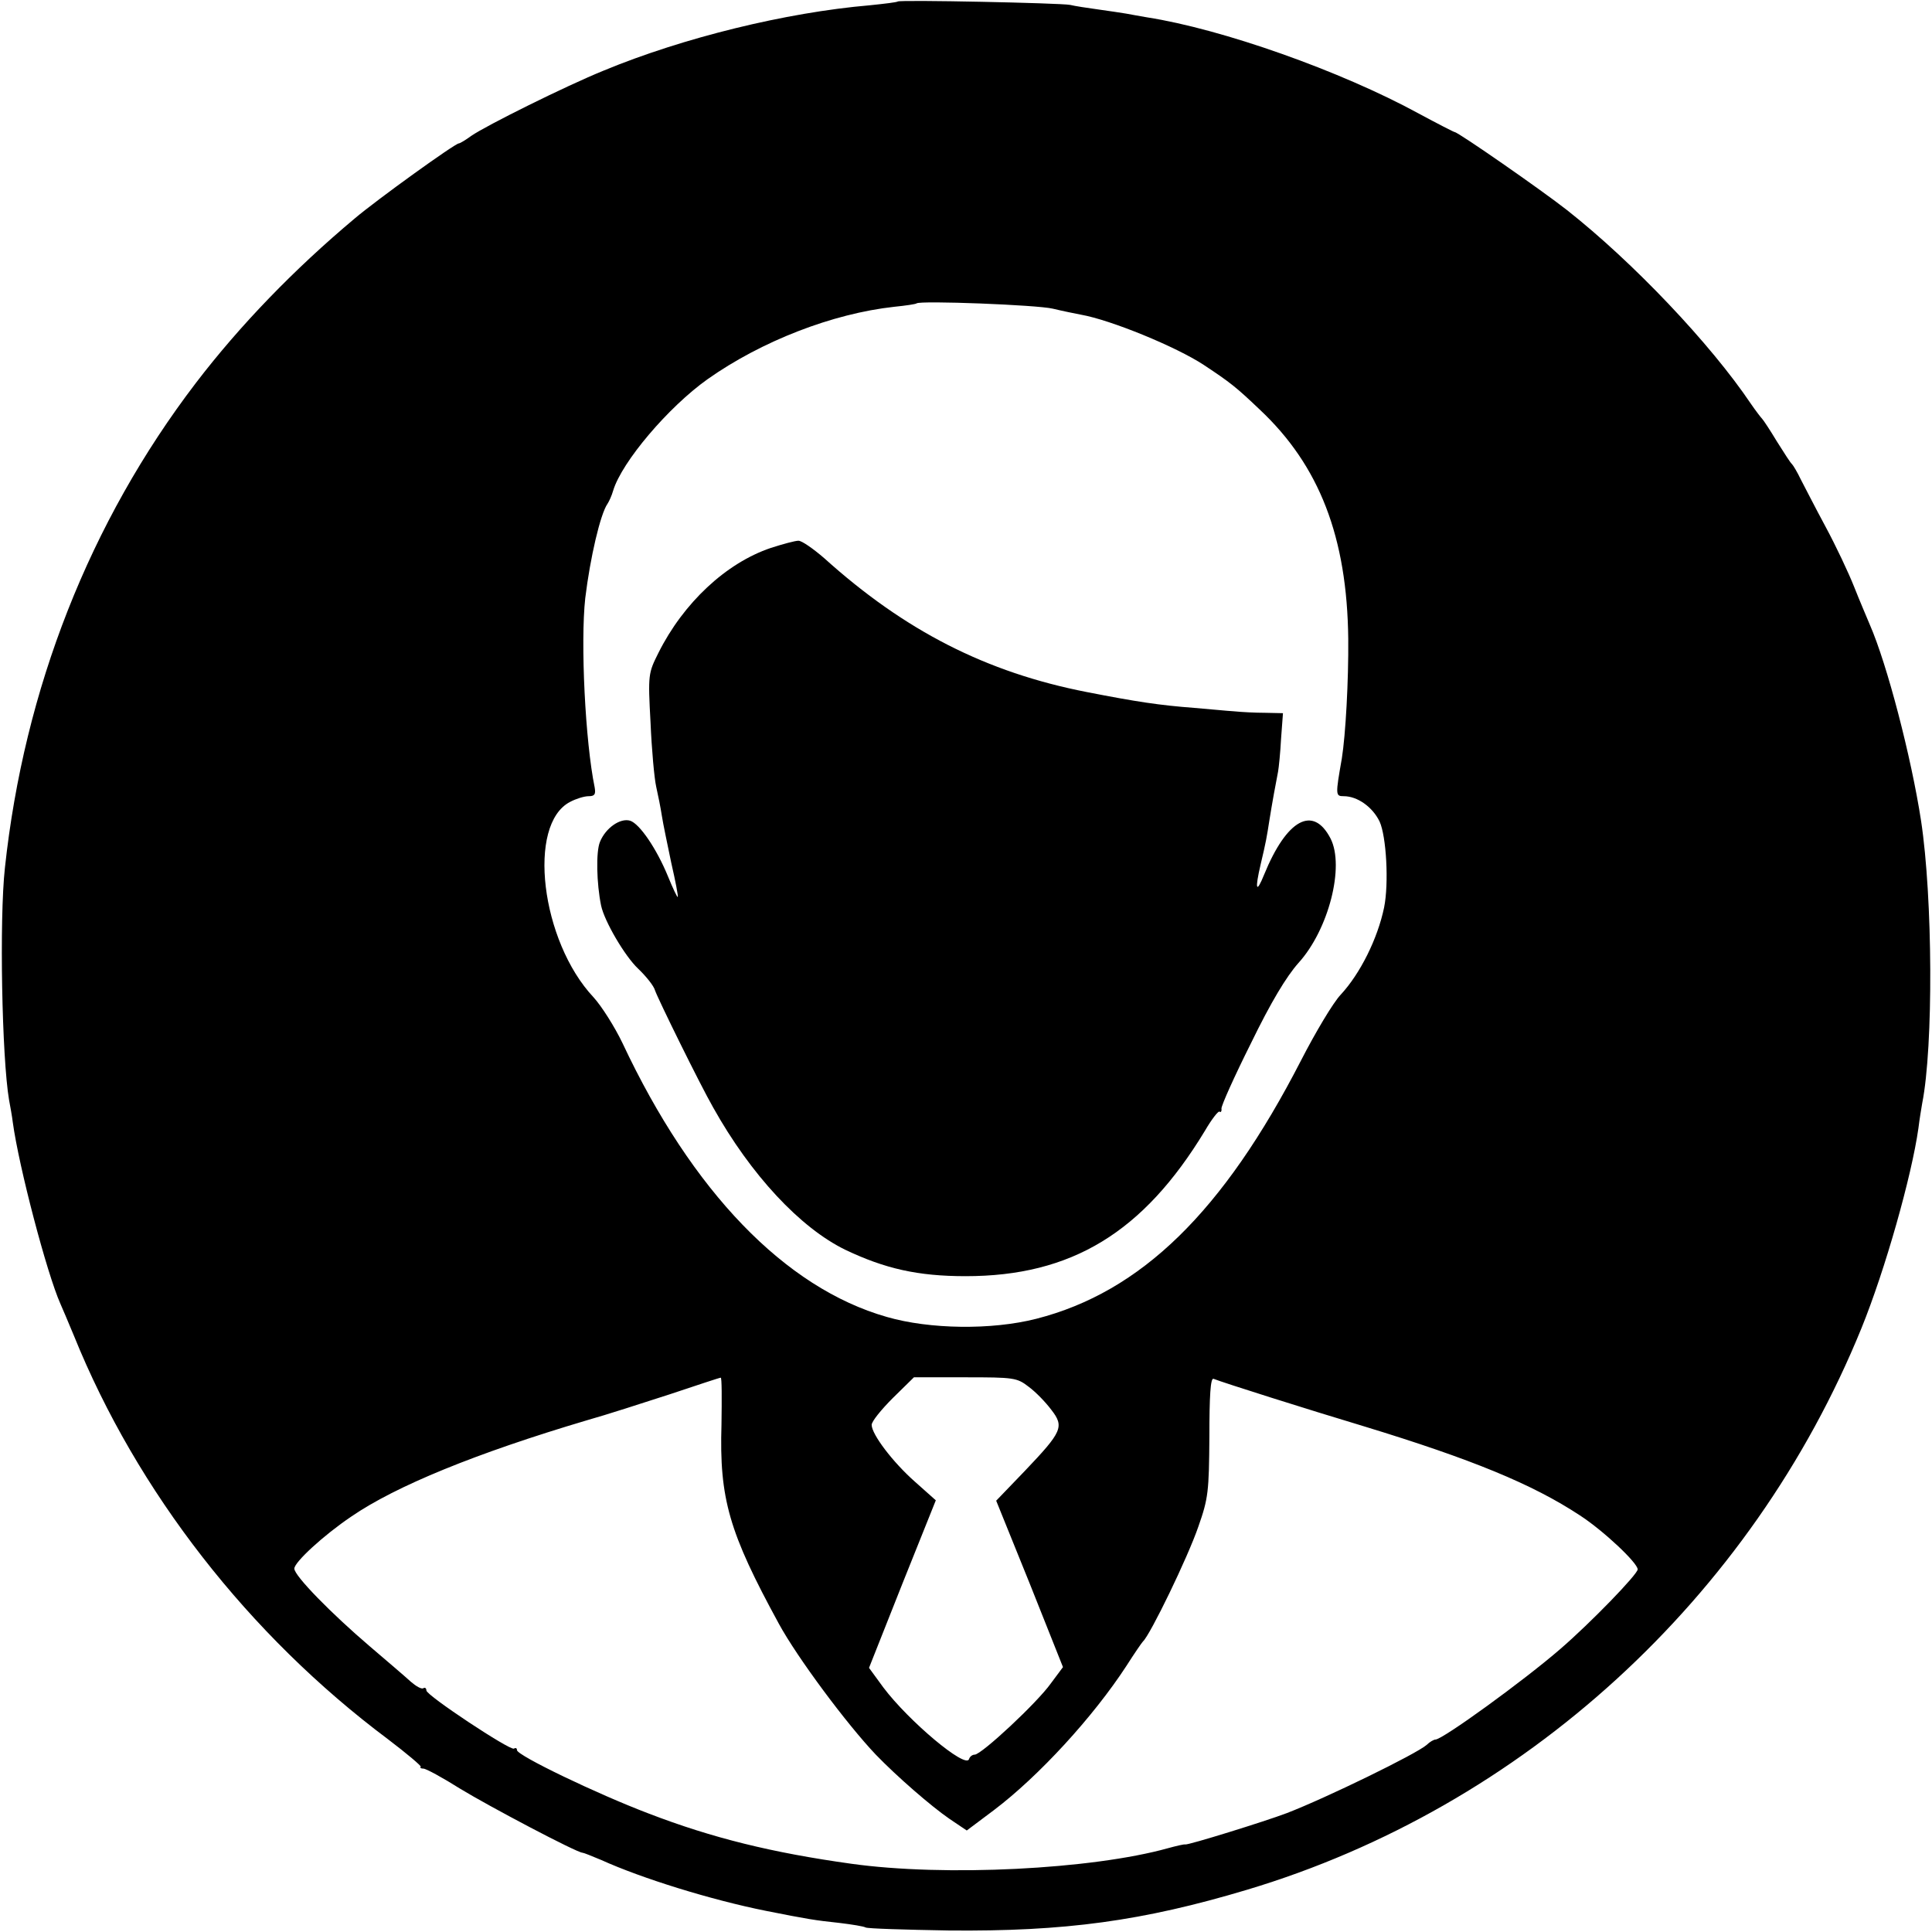
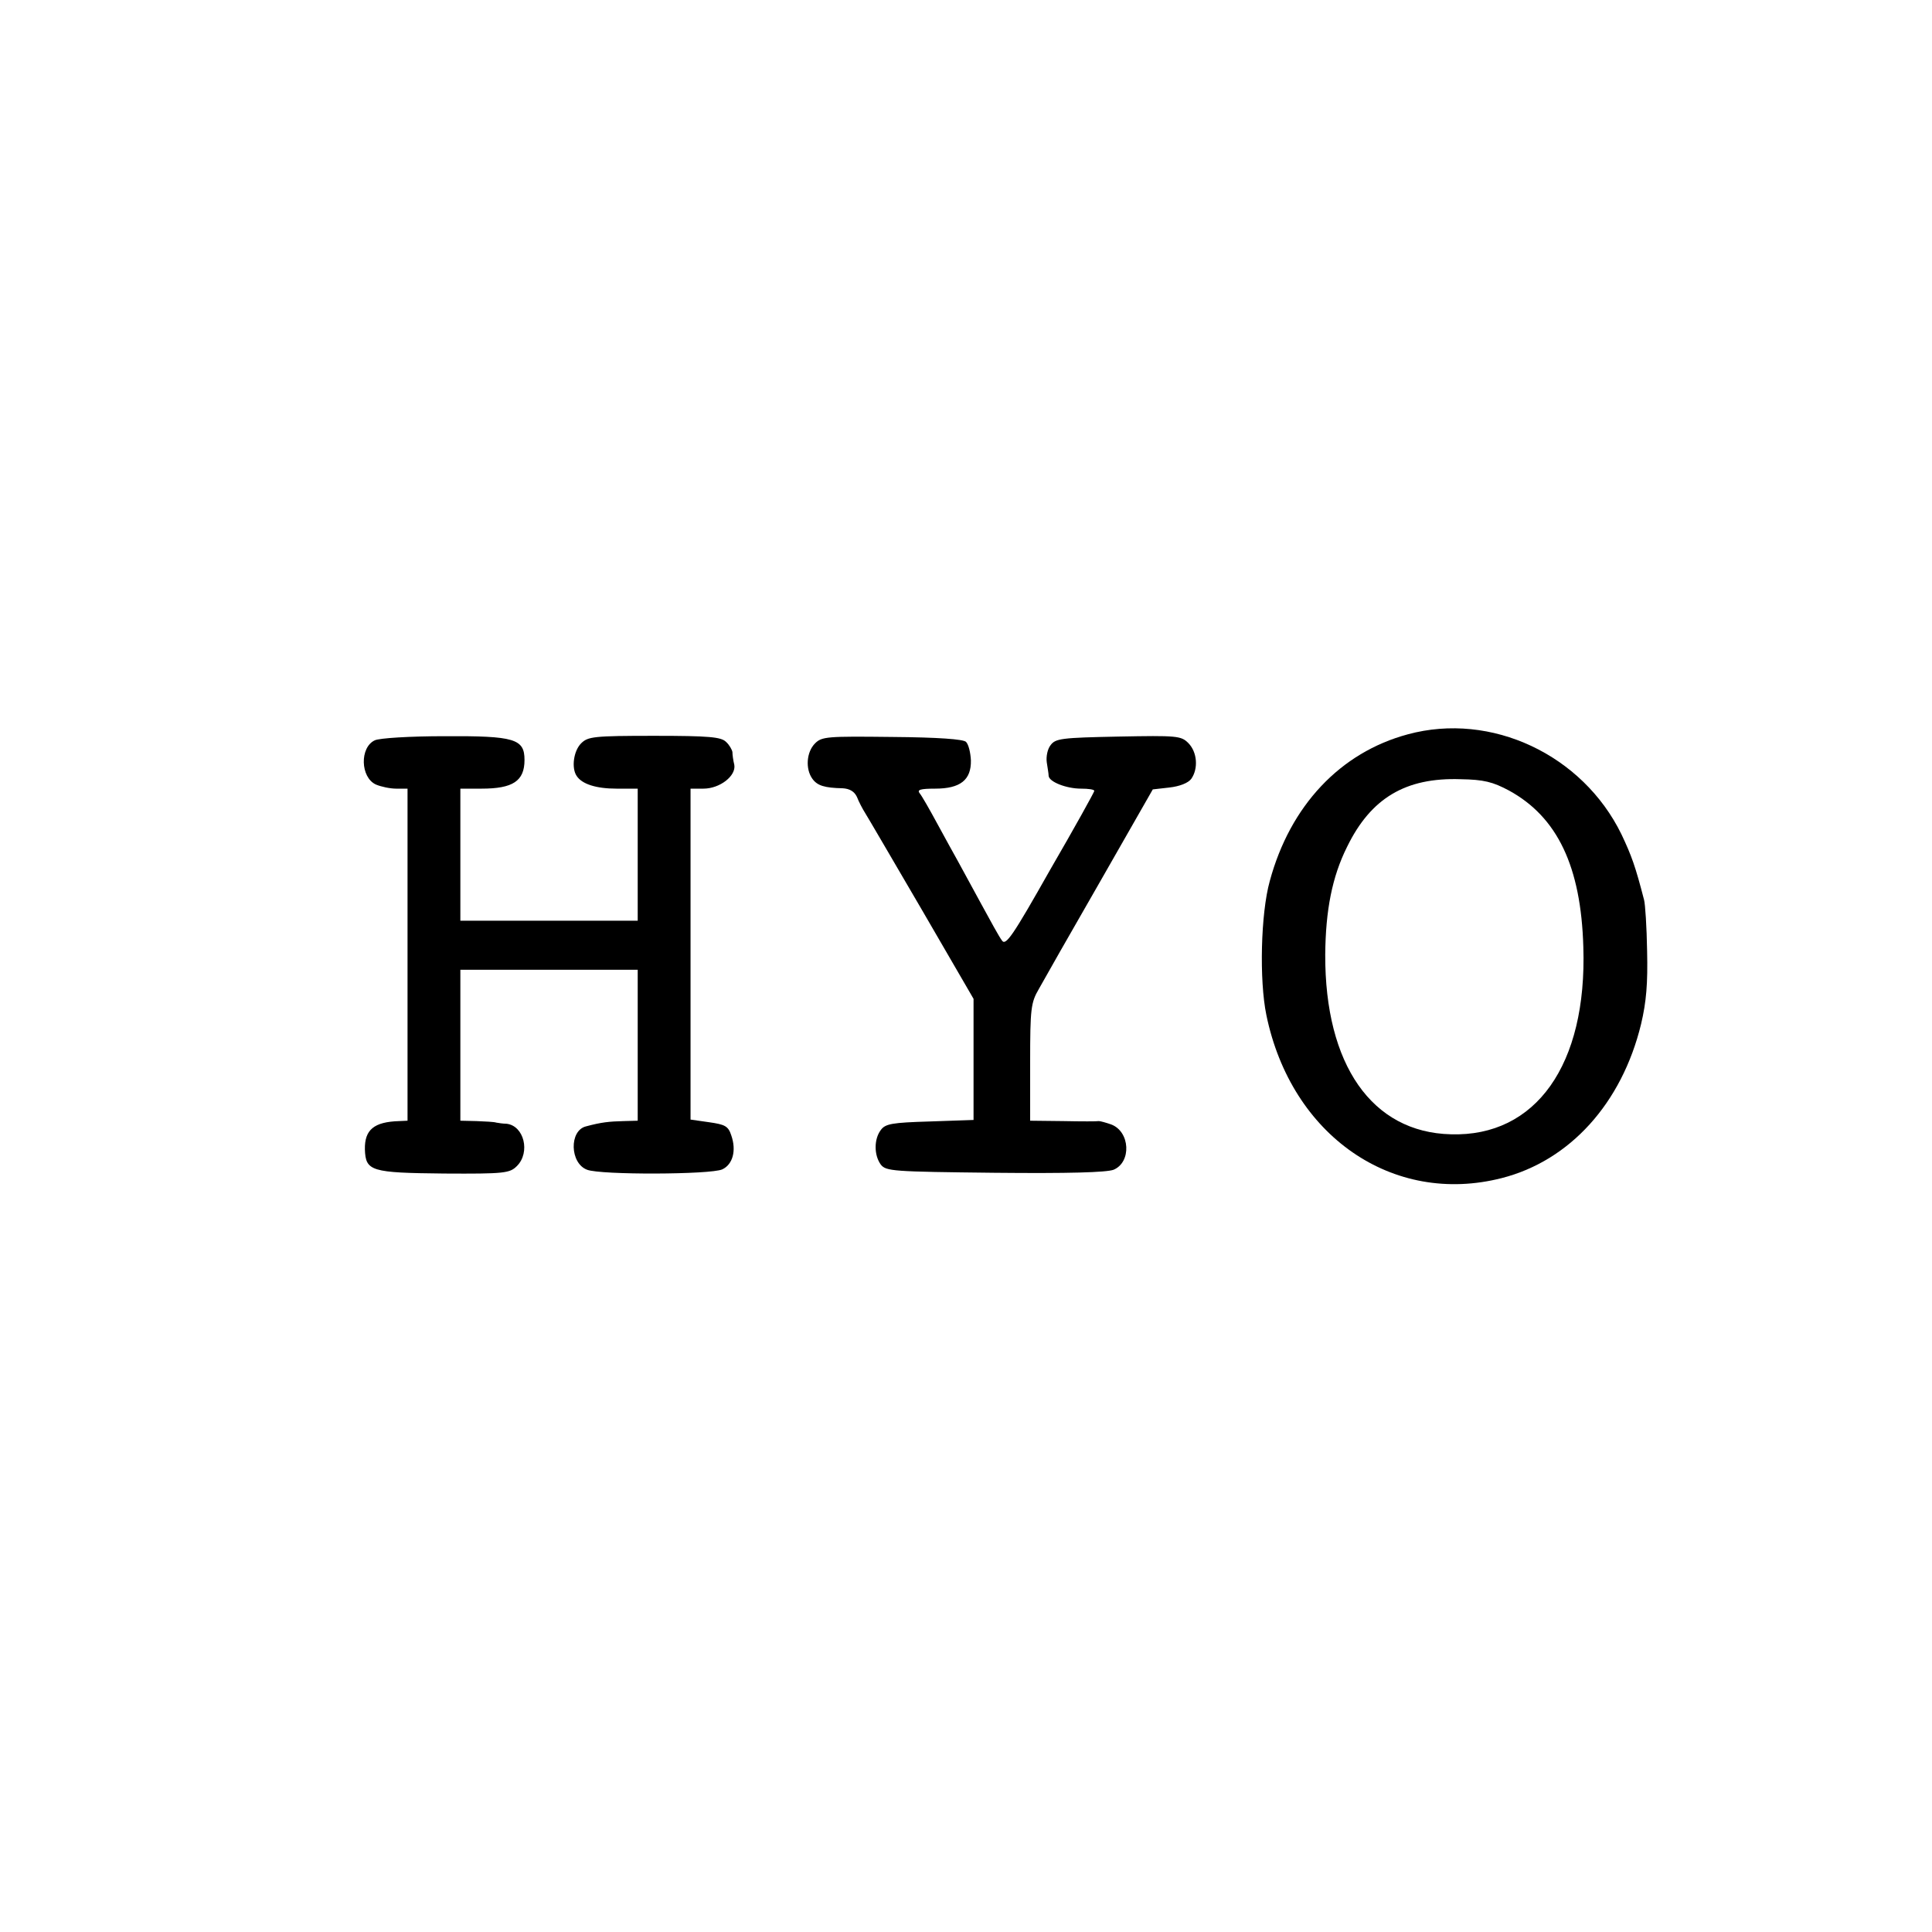
<svg xmlns="http://www.w3.org/2000/svg" version="1.0" width="512pt" height="512pt" viewBox="0 0 512 512" preserveAspectRatio="xMidYMid meet">
  <g transform="translate(0,512) scale(0.1,-0.1)" fill="#000000" stroke="none">
-     <path d="M2379 5116 c-2 -2 -35 -6 -74 -10 -222 -19 -495 -86 -705 -173 -101 -41 -312 -146 -351 -173 -15 -11 -30 -20 -33 -20 -10 0 -217 -149 -276 -199 -161 -135 -304 -283 -421 -436 -281 -368 -455 -810 -506 -1285 -15 -136 -8 -503 11 -615 3 -16 8 -43 10 -60 16 -117 90 -399 126 -480 5 -11 21 -49 36 -85 167 -413 463 -793 832 -1069 50 -38 89 -71 87 -73 -3 -3 1 -5 7 -5 7 0 51 -24 97 -53 77 -47 310 -170 325 -170 3 0 25 -9 49 -19 108 -49 292 -106 437 -135 111 -22 129 -25 195 -32 33 -4 64 -9 69 -12 5 -3 104 -6 220 -8 308 -3 514 25 791 108 731 219 1337 773 1628 1488 63 155 133 403 151 530 3 25 8 54 10 66 30 151 28 545 -3 749 -26 169 -90 415 -136 520 -7 17 -26 61 -41 99 -15 38 -49 110 -76 160 -27 50 -56 107 -66 126 -9 19 -20 37 -23 40 -4 3 -21 30 -40 60 -18 30 -36 57 -39 60 -3 3 -17 21 -30 40 -107 159 -312 375 -487 513 -66 52 -289 207 -298 207 -2 0 -45 22 -95 49 -207 113 -521 224 -720 255 -19 3 -44 8 -56 10 -12 2 -45 7 -74 11 -29 4 -62 9 -74 12 -24 5 -452 14 -457 9z m411 -814 c25 -6 59 -13 75 -16 79 -14 252 -85 325 -133 71 -47 86 -59 148 -118 159 -149 232 -339 235 -608 1 -111 -7 -254 -17 -317 -17 -97 -17 -100 5 -100 36 0 76 -28 95 -67 18 -39 25 -164 12 -228 -17 -82 -63 -175 -115 -231 -20 -21 -67 -100 -105 -174 -206 -401 -424 -614 -702 -685 -118 -30 -282 -28 -396 5 -270 77 -516 333 -700 725 -21 44 -56 99 -77 122 -140 149 -177 459 -62 518 15 8 37 15 49 15 16 0 19 5 16 23 -25 121 -38 384 -25 502 13 107 40 223 59 250 4 6 11 21 15 35 23 76 146 221 250 295 143 101 331 174 495 192 30 3 57 7 59 9 9 8 320 -4 361 -14z m-878 -2957 c-6 -197 20 -286 152 -528 49 -90 180 -266 257 -347 57 -59 147 -137 195 -170 l46 -31 72 54 c119 90 263 247 351 382 21 33 41 62 44 65 19 17 119 223 147 305 26 74 28 92 29 238 0 109 3 156 11 153 28 -11 246 -80 399 -126 285 -87 446 -153 572 -236 63 -41 153 -126 153 -143 0 -13 -125 -142 -205 -211 -97 -84 -312 -240 -331 -240 -4 0 -15 -6 -23 -14 -27 -24 -267 -141 -371 -181 -58 -22 -261 -85 -269 -83 -3 1 -24 -4 -46 -10 -201 -56 -591 -76 -840 -41 -208 29 -367 68 -536 133 -137 52 -349 154 -349 168 0 5 -3 7 -8 4 -10 -6 -232 141 -232 154 0 6 -4 9 -8 6 -5 -3 -19 5 -33 17 -13 12 -62 54 -109 94 -102 87 -200 187 -200 206 0 17 77 88 151 138 118 81 331 168 624 255 50 14 149 46 220 69 72 24 132 44 135 44 3 1 3 -55 2 -124z m814 100 c19 -14 45 -41 60 -61 35 -45 29 -58 -70 -162 l-76 -79 89 -220 88 -221 -32 -43 c-36 -51 -184 -189 -202 -189 -6 0 -13 -5 -15 -12 -9 -26 -160 101 -227 190 l-38 52 88 222 89 222 -55 49 c-59 52 -115 126 -115 151 0 9 25 40 56 71 l56 55 136 0 c129 0 137 -1 168 -25z" />
-     <path d="M2043 3668 c-119 -40 -232 -146 -298 -278 -27 -54 -28 -57 -21 -185 3 -71 10 -148 15 -170 5 -22 12 -57 15 -77 3 -20 15 -77 25 -125 11 -48 19 -89 17 -90 -1 -2 -13 23 -26 55 -30 73 -75 139 -100 147 -26 8 -65 -19 -80 -56 -11 -26 -9 -111 3 -169 9 -42 63 -134 98 -167 21 -20 42 -46 45 -58 8 -23 119 -249 154 -310 100 -179 231 -319 350 -377 105 -50 192 -70 319 -70 281 0 471 116 634 385 18 31 36 54 39 51 3 -3 6 1 5 8 -1 7 34 85 78 173 53 109 94 177 126 213 80 88 123 256 85 330 -46 89 -116 51 -176 -96 -21 -52 -25 -40 -9 28 14 59 16 71 23 116 7 44 17 99 23 129 2 11 6 50 8 88 l5 67 -47 1 c-27 0 -64 2 -83 4 -19 1 -67 6 -105 9 -92 7 -152 16 -285 42 -266 52 -482 162 -696 355 -29 25 -59 46 -68 46 -9 0 -42 -9 -73 -19z" />
+     <path d="M3731 3174 c-179 -48 -312 -189 -366 -389 -24 -86 -28 -263 -9 -355 66 -320 335 -506 624 -432 180 46 318 198 369 408 14 59 18 108 16 194 -1 63 -5 124 -8 135 -23 89 -33 117 -60 174 -103 211 -345 325 -566 265z m268 -149 c128 -70 191 -201 197 -415 10 -312 -126 -503 -351 -496 -209 5 -334 184 -333 476 1 117 18 206 58 286 63 129 155 184 301 179 61 -1 85 -7 128 -30z" />
+     <path d="M993 3158 c-40 -19 -38 -98 3 -117 14 -6 38 -11 54 -11 l30 0 0 -440 0 -440 -22 -1 c-67 -2 -92 -23 -91 -75 2 -58 16 -62 210 -64 161 -1 174 1 193 20 36 36 19 107 -28 112 -9 0 -21 2 -27 3 -5 2 -29 3 -52 4 l-43 1 0 200 0 200 235 0 235 0 0 -200 0 -200 -37 -1 c-39 -1 -59 -3 -100 -14 -45 -11 -43 -98 3 -115 36 -14 327 -13 358 1 28 13 38 50 24 90 -8 25 -17 29 -59 35 l-49 7 0 438 0 439 34 0 c44 0 87 34 82 63 -3 12 -5 27 -5 34 -1 6 -8 19 -17 27 -13 13 -45 16 -190 16 -161 0 -176 -2 -194 -20 -20 -20 -26 -65 -12 -86 14 -22 52 -34 106 -34 l56 0 0 -175 0 -175 -235 0 -235 0 0 175 0 175 56 0 c83 0 114 20 114 76 0 56 -26 64 -212 63 -91 0 -173 -5 -185 -11z" />
+     <path d="M2160 3150 c-23 -23 -26 -68 -7 -94 13 -18 32 -24 80 -25 18 -1 31 -8 38 -23 5 -13 15 -32 22 -43 7 -11 74 -126 150 -256 l137 -236 0 -161 0 -160 -116 -4 c-100 -3 -118 -6 -130 -23 -18 -24 -18 -66 0 -91 14 -18 31 -19 302 -22 197 -2 296 1 315 8 48 20 44 101 -6 120 -14 5 -29 9 -33 9 -4 -1 -46 -1 -94 0 l-88 1 0 155 c0 142 2 158 23 194 12 22 85 150 162 284 l140 245 44 5 c27 3 50 12 58 23 19 27 16 71 -8 95 -19 19 -30 20 -185 17 -151 -3 -167 -5 -180 -23 -8 -10 -12 -30 -10 -45 2 -14 5 -30 5 -36 1 -16 47 -34 86 -34 19 0 35 -2 35 -6 0 -3 -52 -97 -117 -209 -100 -177 -118 -203 -128 -187 -7 9 -31 53 -55 97 -24 44 -51 94 -61 112 -10 18 -35 63 -55 100 -20 37 -41 74 -47 81 -7 9 2 12 41 12 67 0 96 23 95 75 -1 20 -6 42 -13 49 -7 7 -73 12 -196 13 -172 2 -186 1 -204 -17z" />
  </g>
</svg>
